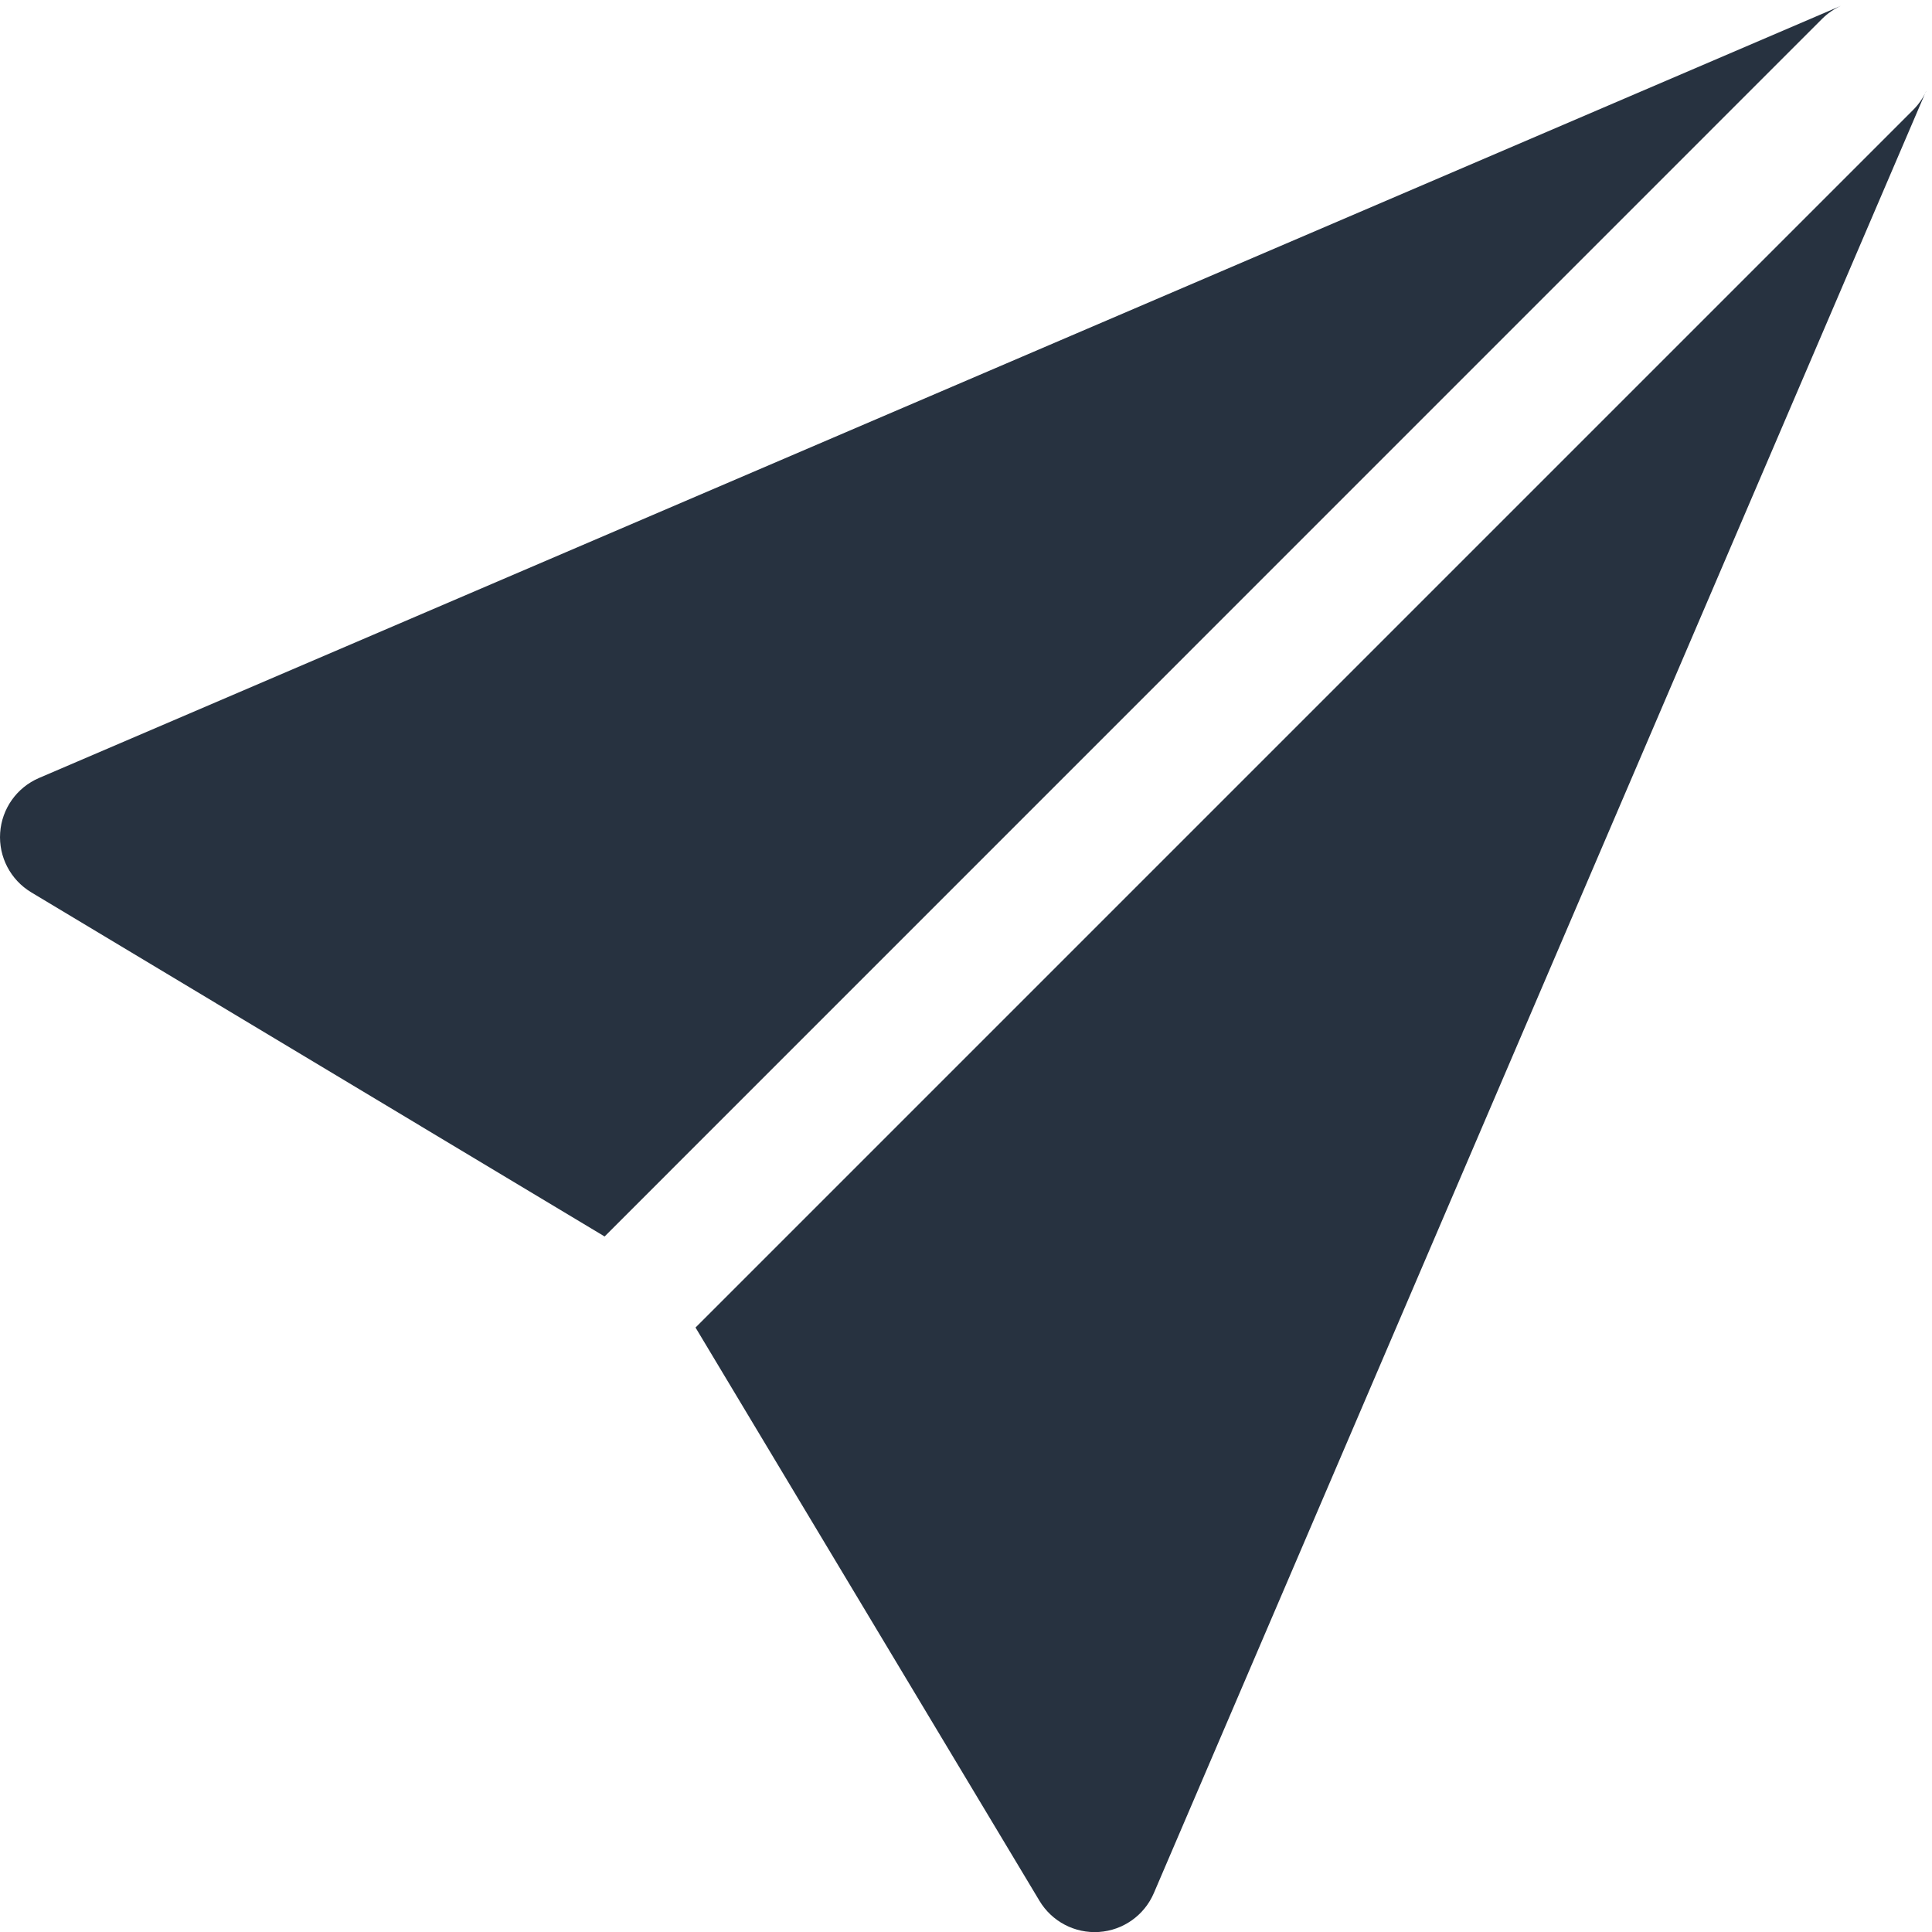
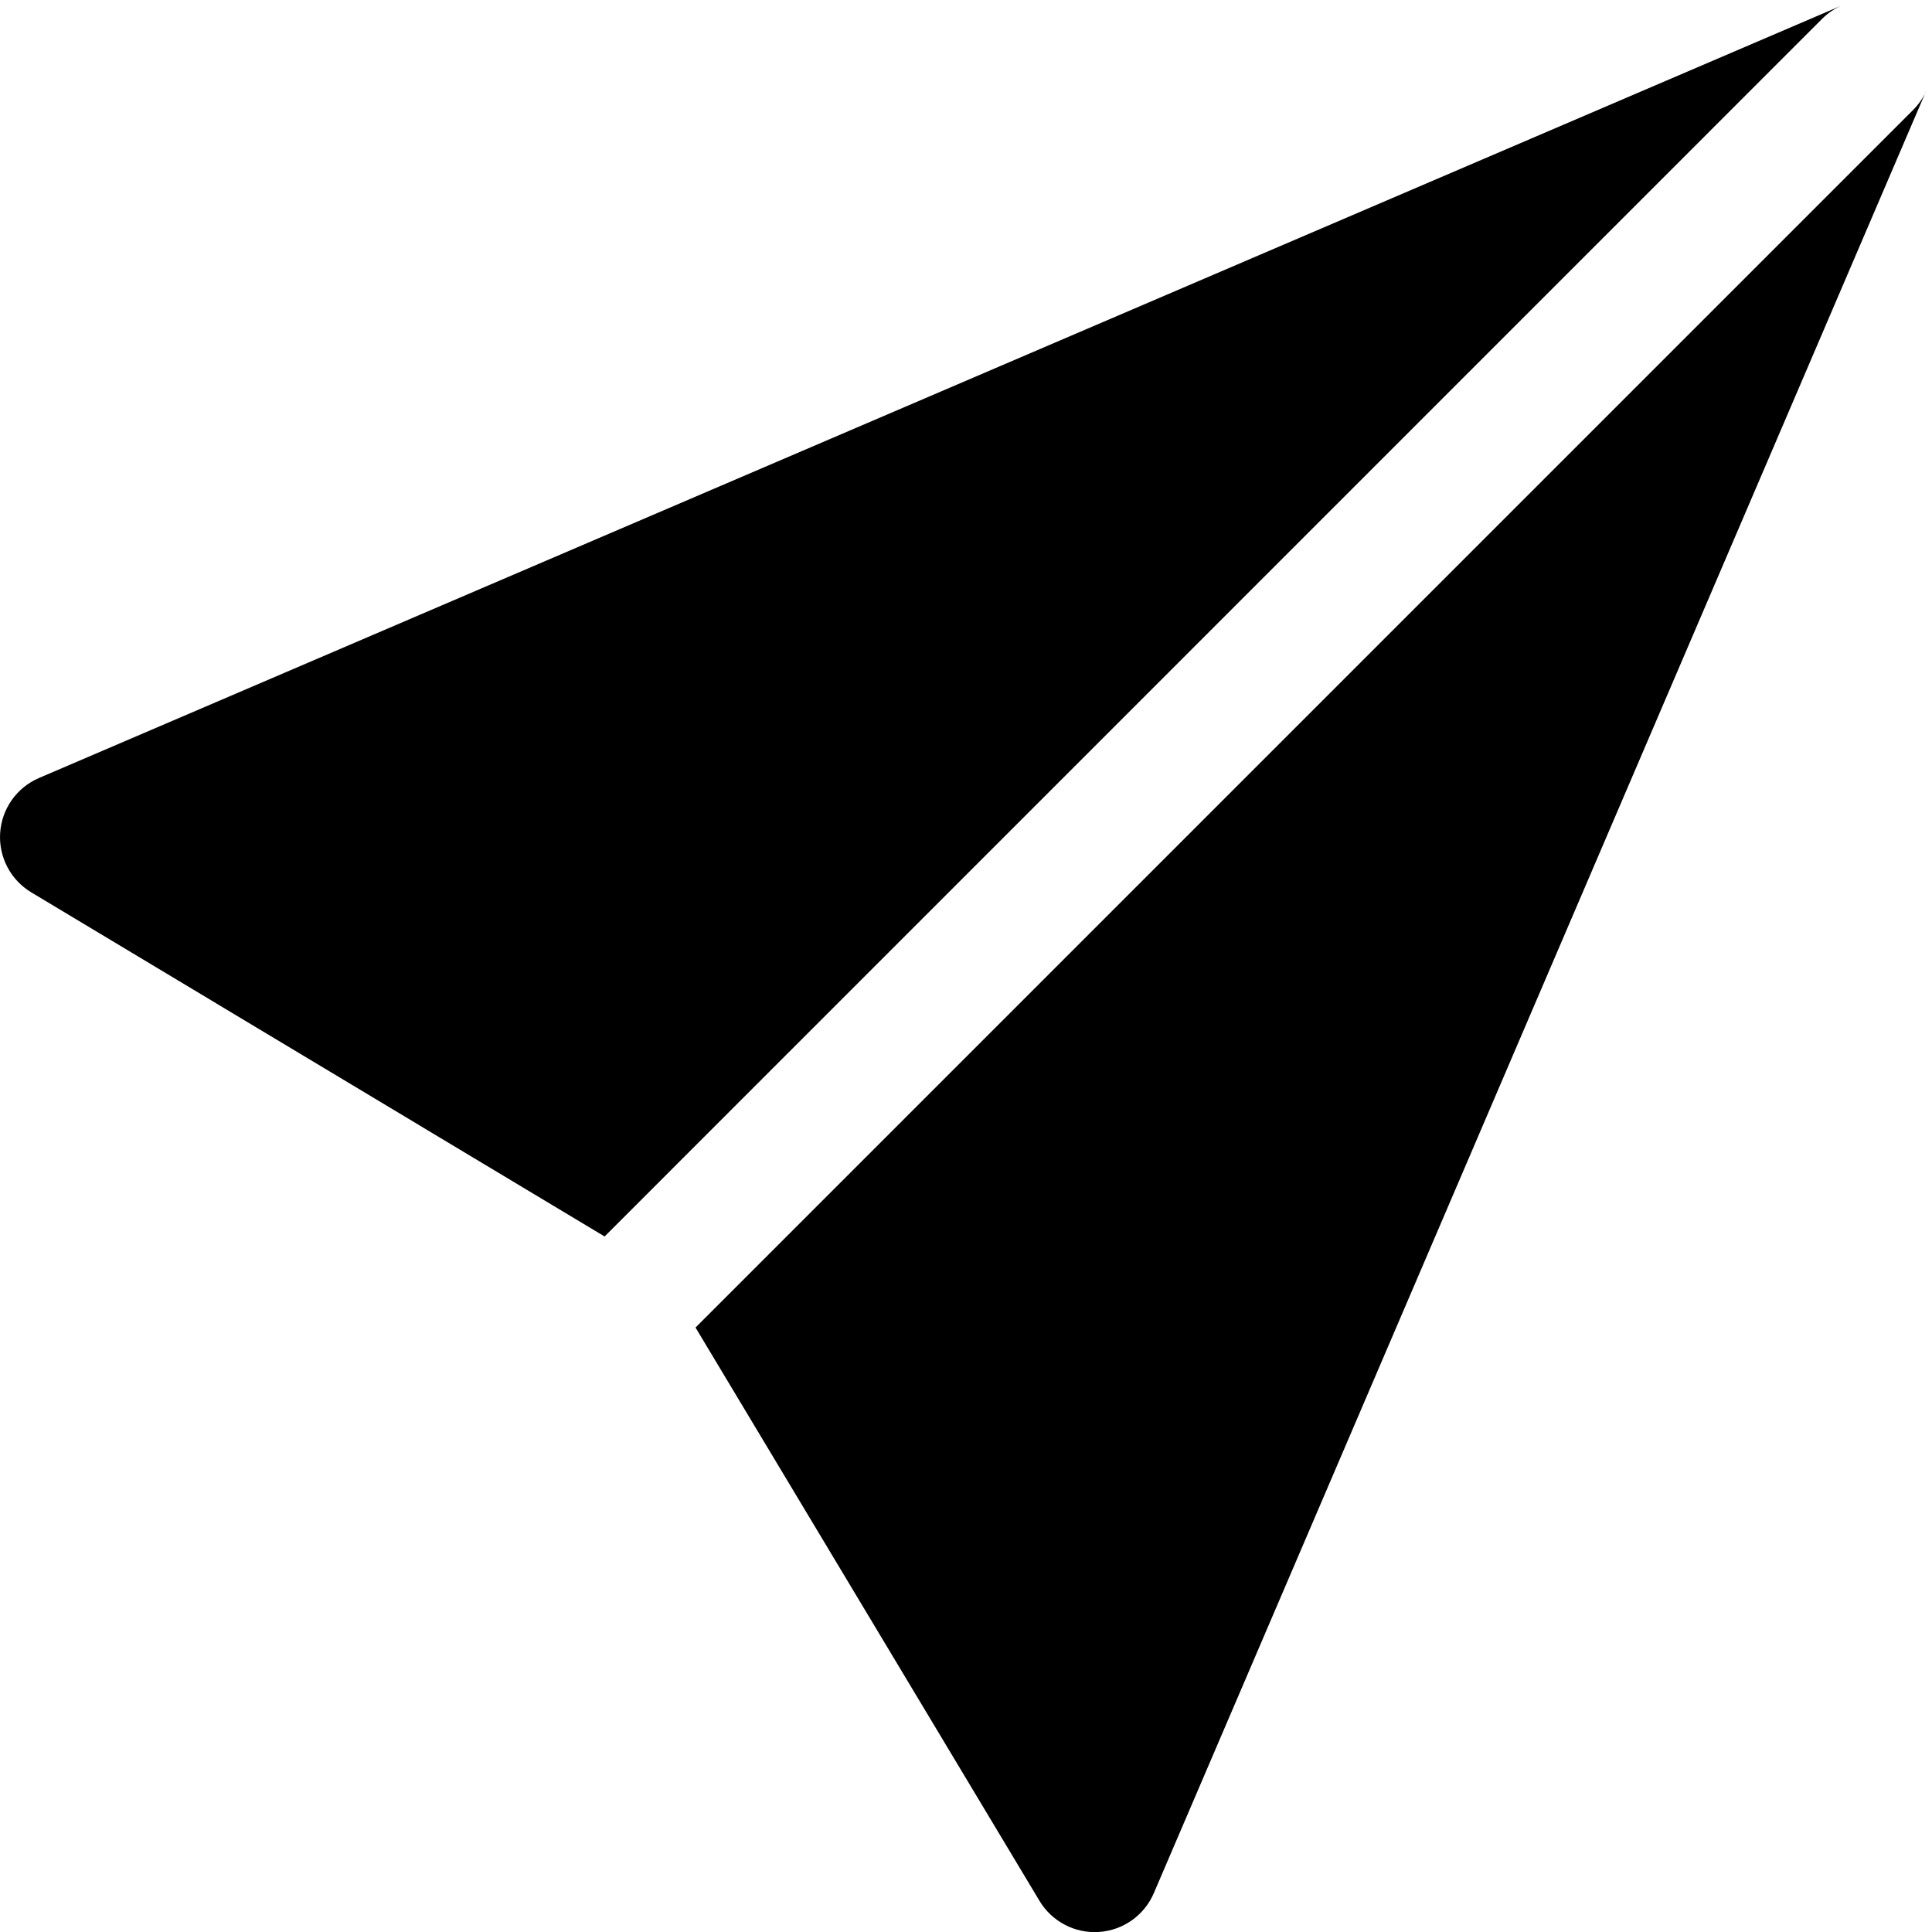
<svg xmlns="http://www.w3.org/2000/svg" width="16" height="16" fill="none">
-   <path d="M15.951.757a.533.533 0 0 1-.107.153L5.76 10.994l2.848 4.747a.533.533 0 0 0 .948-.064L15.95.757zM5.007 10.24.259 7.39a.533.533 0 0 1 .064-.947L15.246.048a.532.532 0 0 0-.156.108L5.007 10.24z" fill="#273240" />
+   <path d="M15.951.757a.533.533 0 0 1-.107.153L5.76 10.994l2.848 4.747a.533.533 0 0 0 .948-.064L15.95.757zM5.007 10.24.259 7.39a.533.533 0 0 1 .064-.947L15.246.048a.532.532 0 0 0-.156.108L5.007 10.24z" fill="currentColor" />
</svg>
